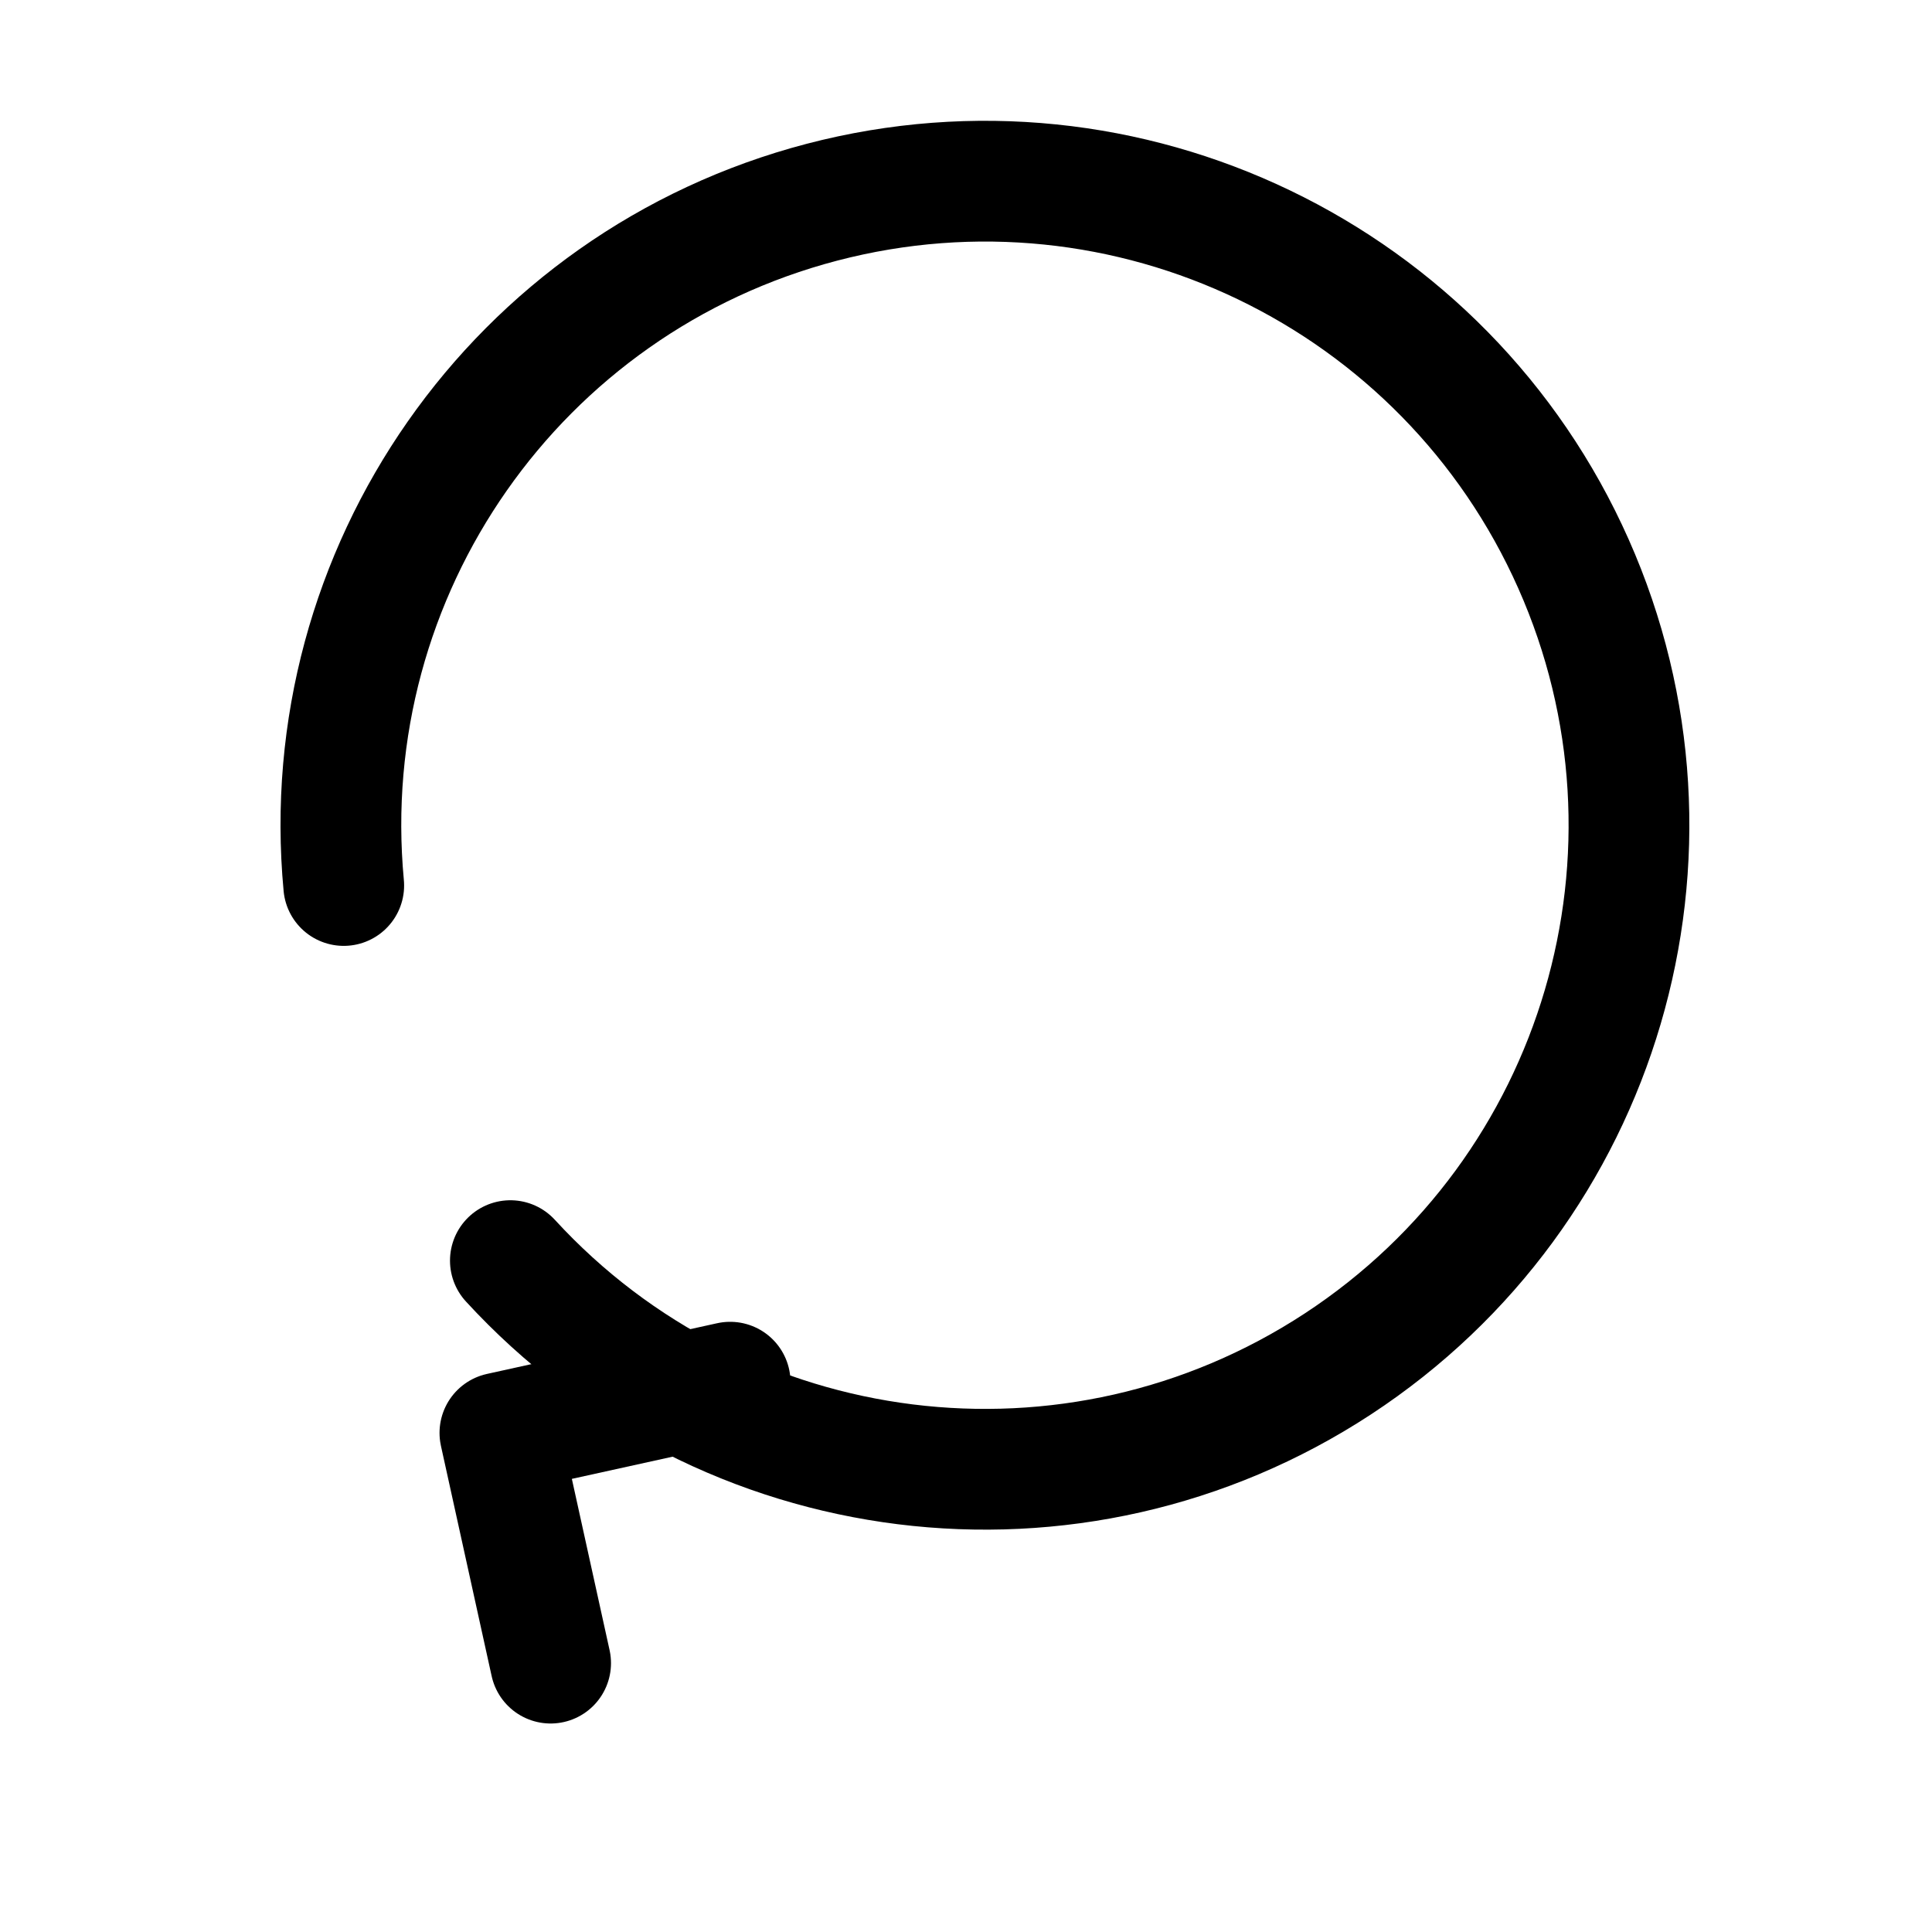
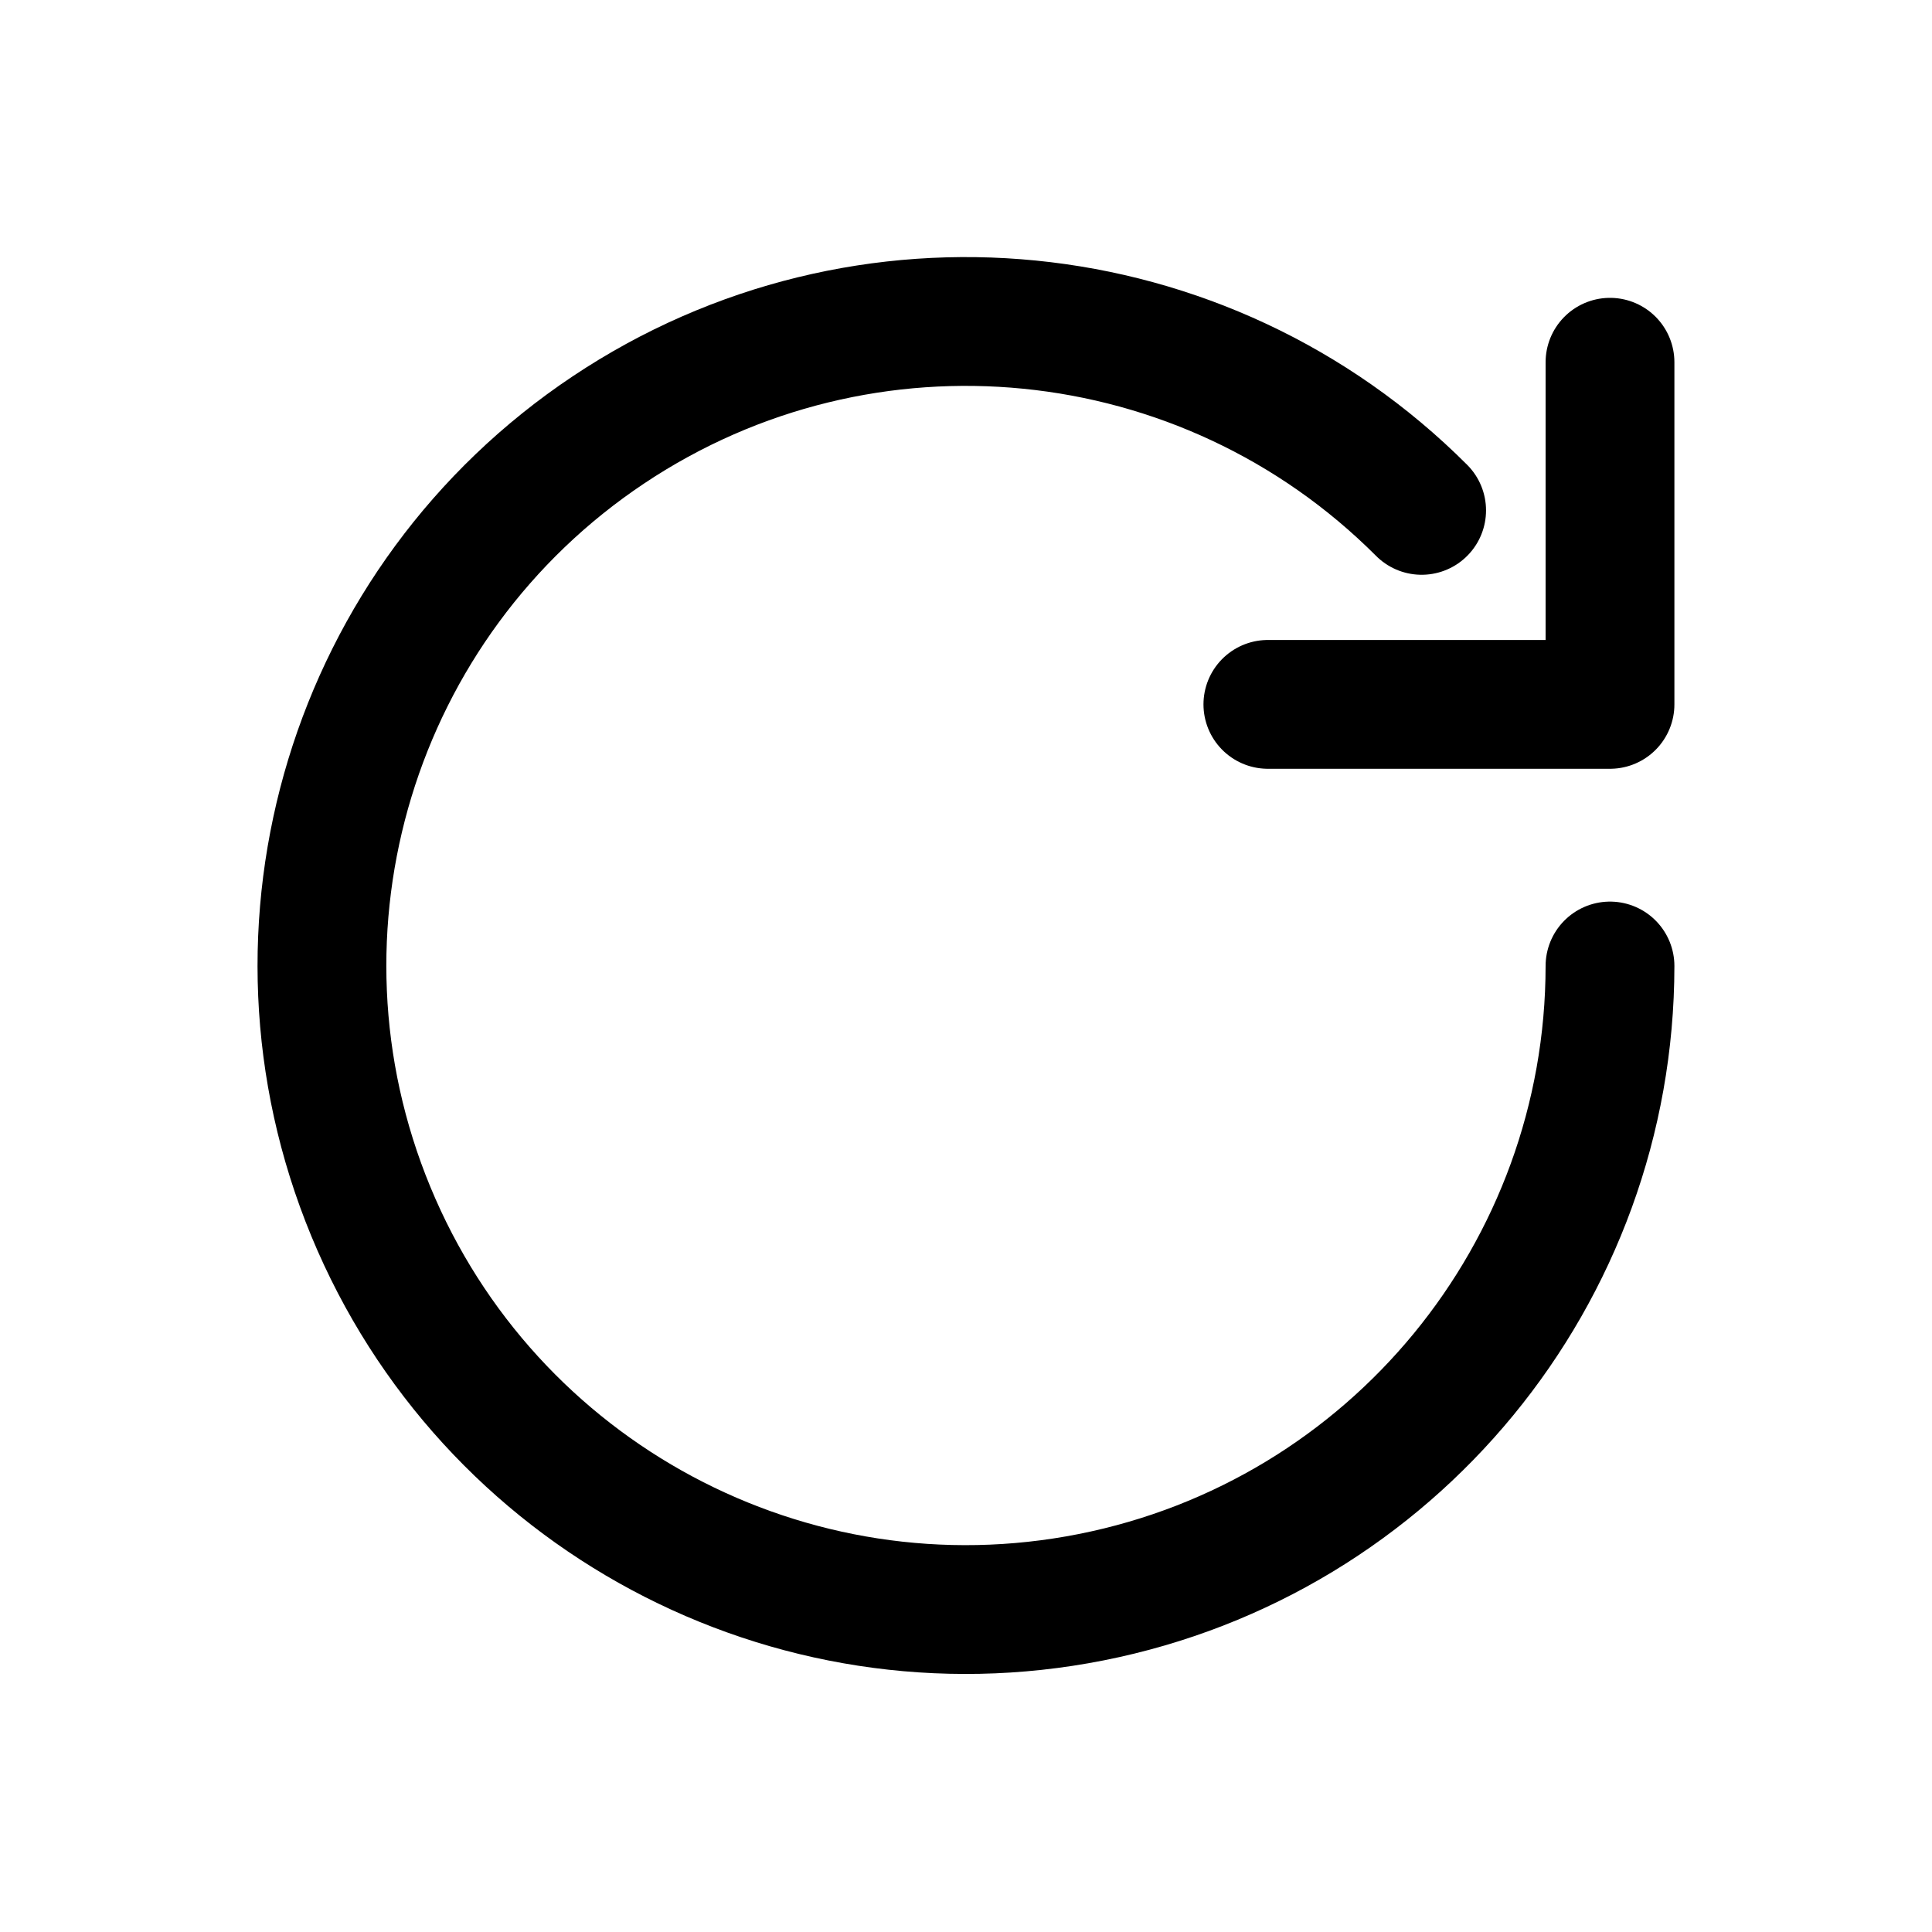
- <svg xmlns="http://www.w3.org/2000/svg" width="1em" height="1em" viewBox="0 0 24 24">
-   <g fill="none" stroke="currentColor" stroke-width="1.5" stroke-linecap="round">
-     <path d="M4.27 11a8 8 0 1 1 2.07 4.66" />
-     <path stroke-linejoin="round" d="M6.84 20.66l-.63-2.86l2.86-.63" />
-   </g>
+ <svg xmlns="http://www.w3.org/2000/svg" viewBox="0 0 24 24" fill="none" stroke="currentColor" stroke-width="1.6" stroke-linecap="round" stroke-linejoin="round">
+   <path d="M20 12a8 8 0 1 1-2.34-5.66" />
+   <path d="M20 4.5v4.25h-4.25" />
</svg>
